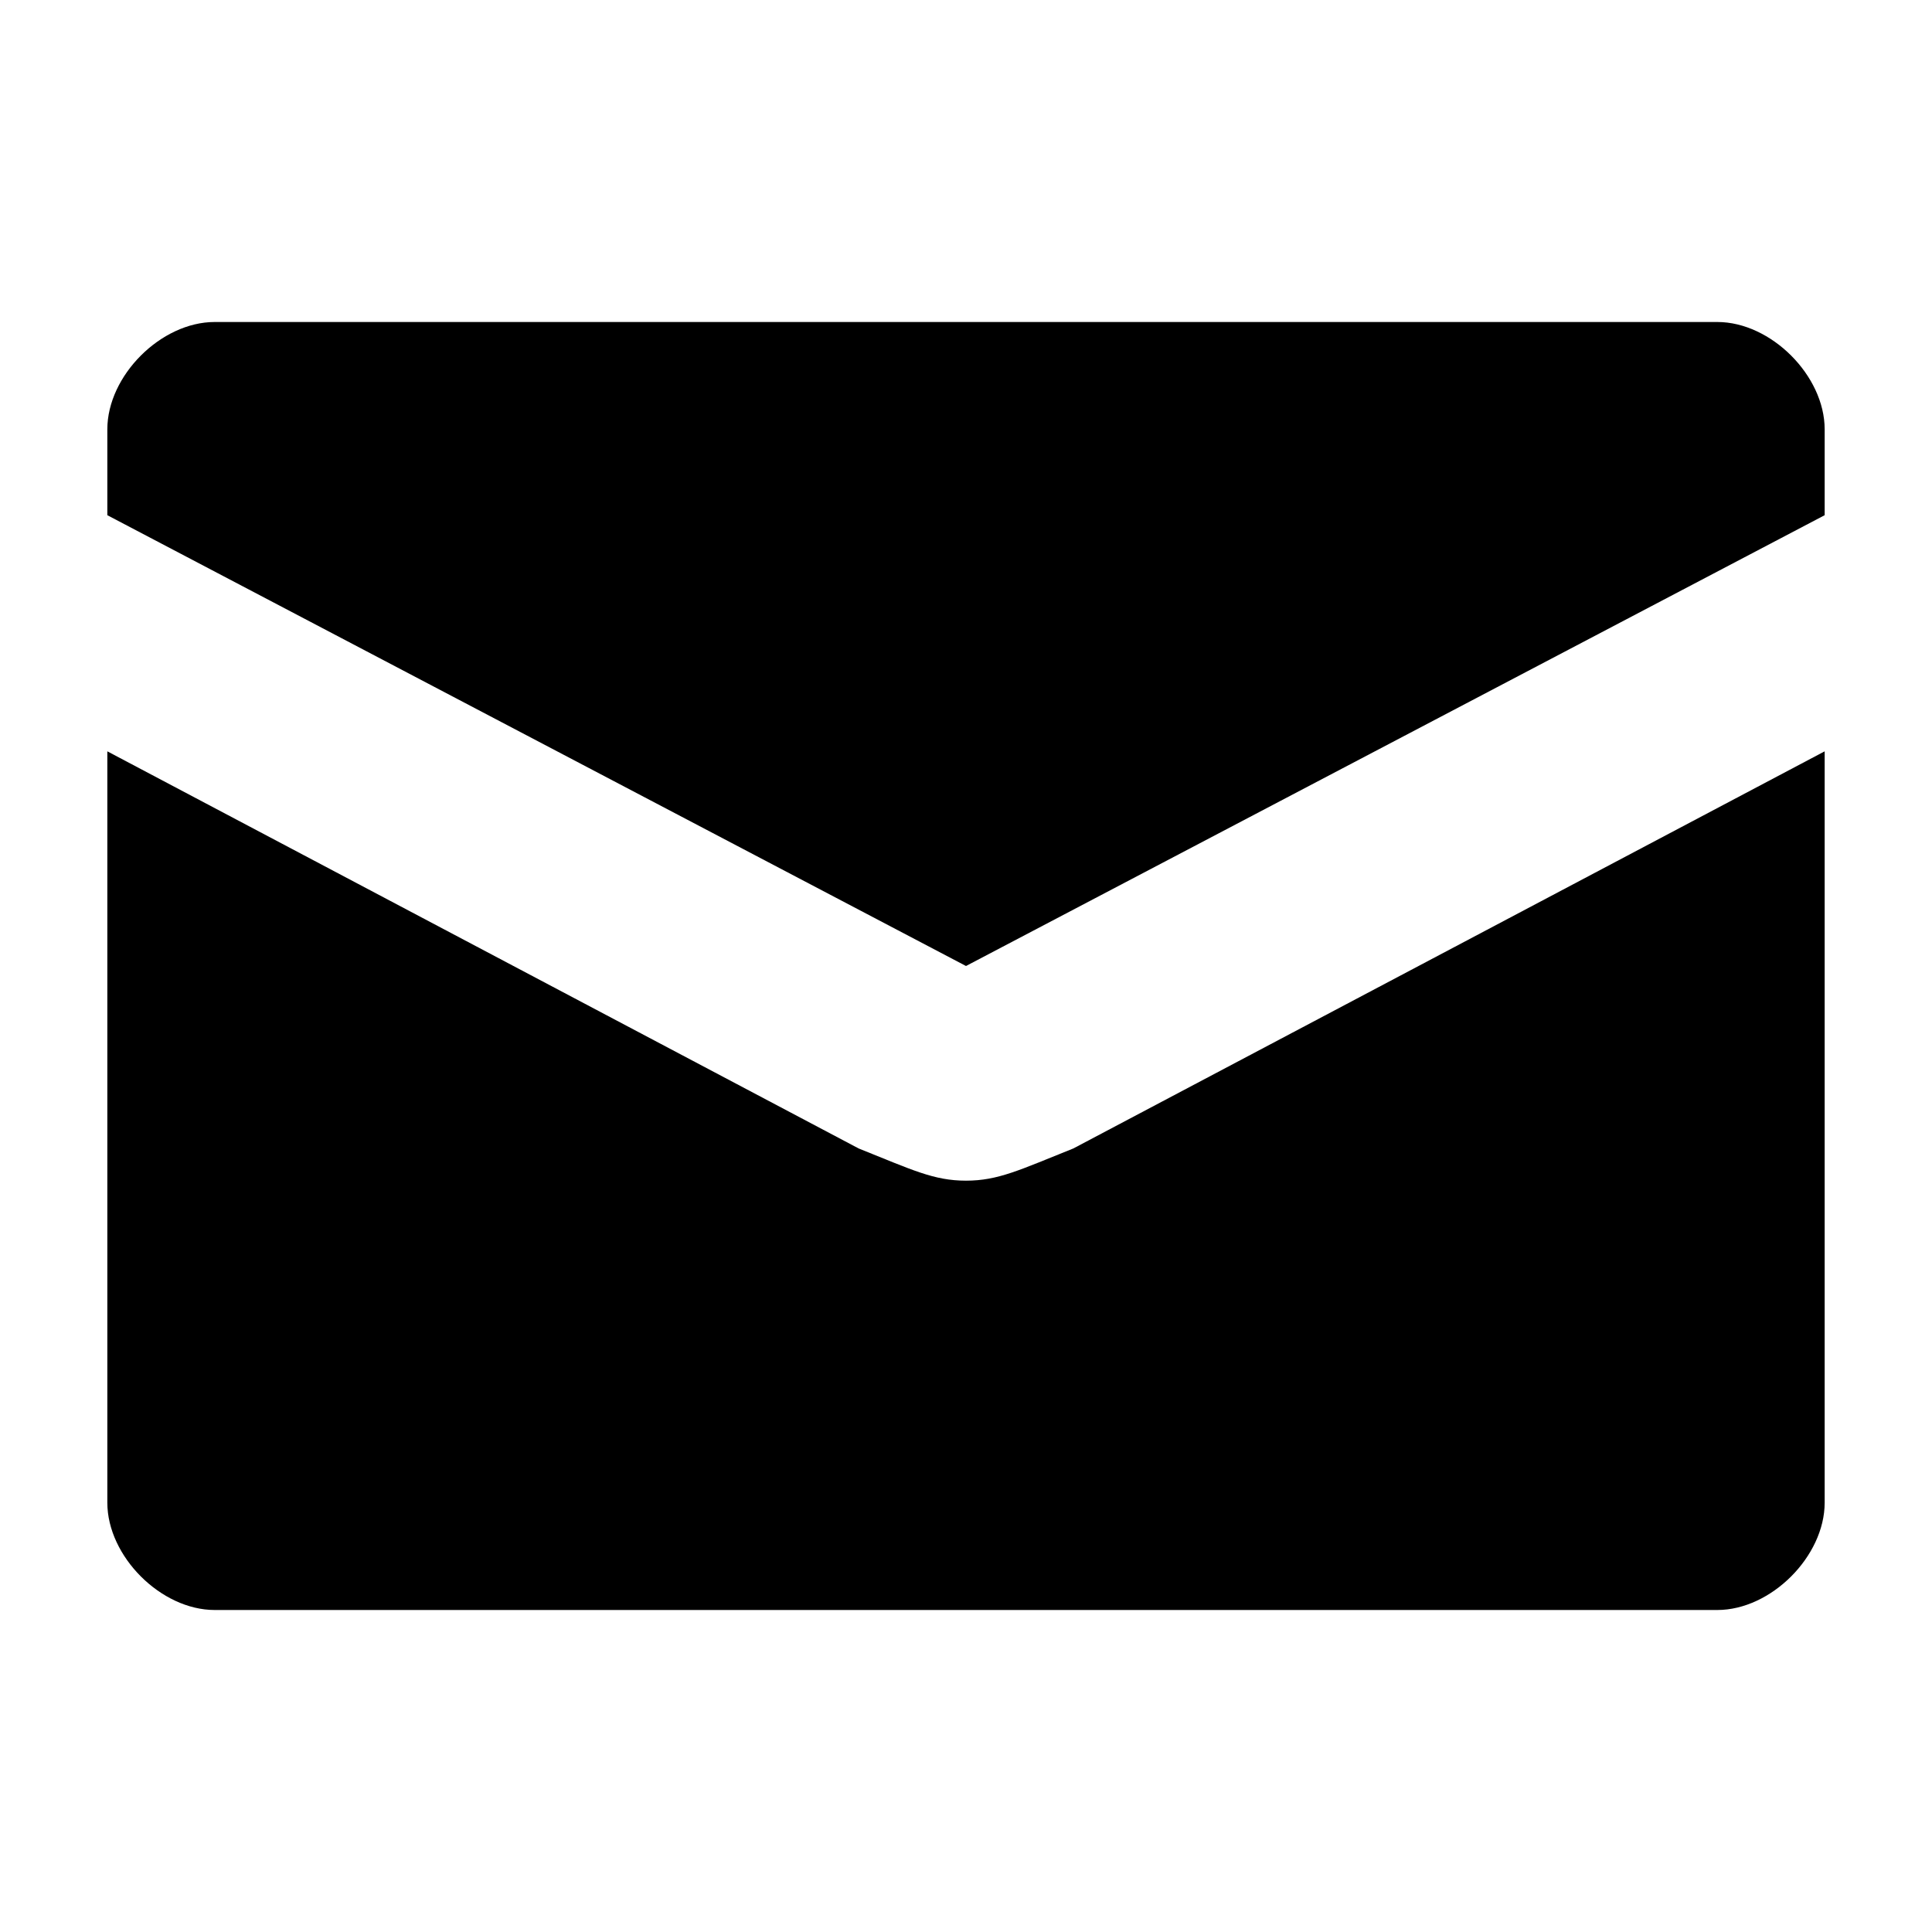
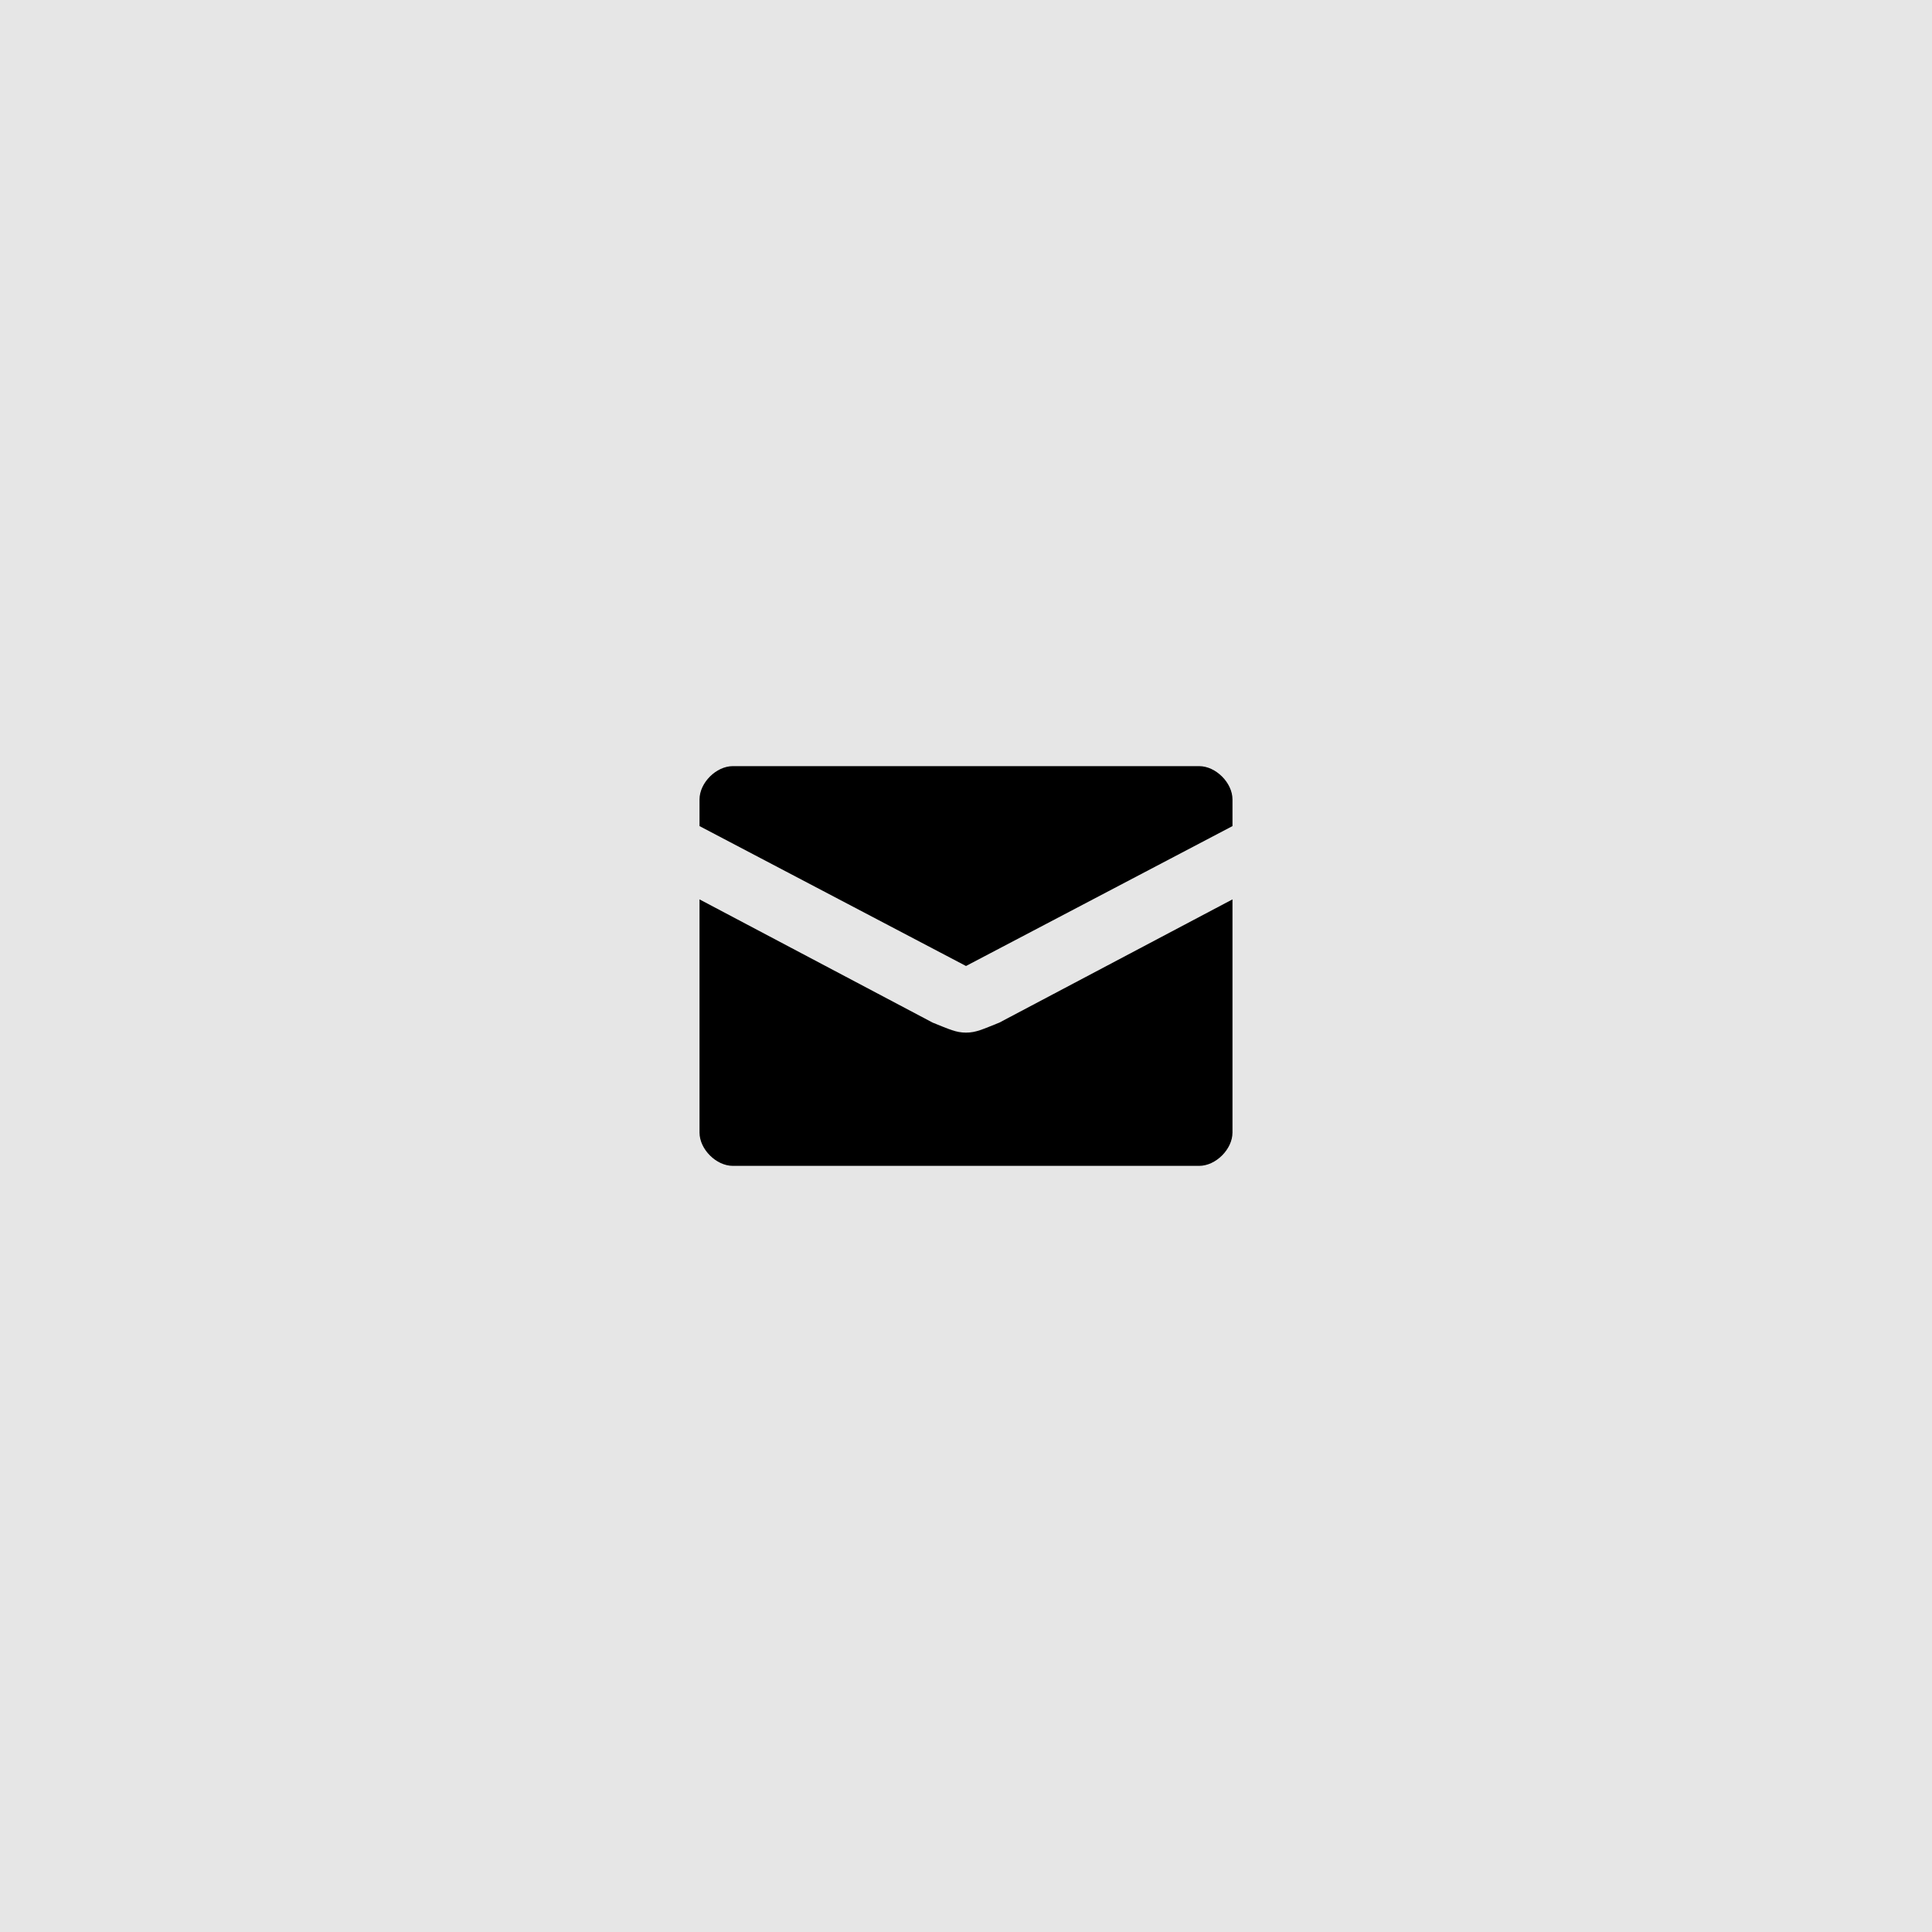
- <svg xmlns="http://www.w3.org/2000/svg" width="18" height="18" viewBox="0 0 18 18" fill="none">
-   <path d="M9 11c-.3 0-.5-.1-1-.3L1 7v7c0 .5.5 1 1 1h14c.5 0 1-.5 1-1V7l-7 3.7c-.5.2-.7.3-1 .3Zm7-8H2c-.5 0-1 .5-1 1v.8L9 9l8-4.2V4c0-.5-.5-1-1-1Z" fill="#000" />
+ <svg xmlns="http://www.w3.org/2000/svg" width="58" height="58" viewBox="0 0 58 58" fill="none">
+   <path fill="#E6E6E6" d="M0 0h58v58H0z" />
+   <path d="M29 31c-.3 0-.5-.1-1-.3L21 27v7c0 .5.5 1 1 1h14c.5 0 1-.5 1-1v-7l-7 3.7c-.5.2-.7.3-1 .3Zm7-8H22c-.5 0-1 .5-1 1v.8l8 4.2 8-4.2V24c0-.5-.5-1-1-1Z" fill="#000" />
</svg>
